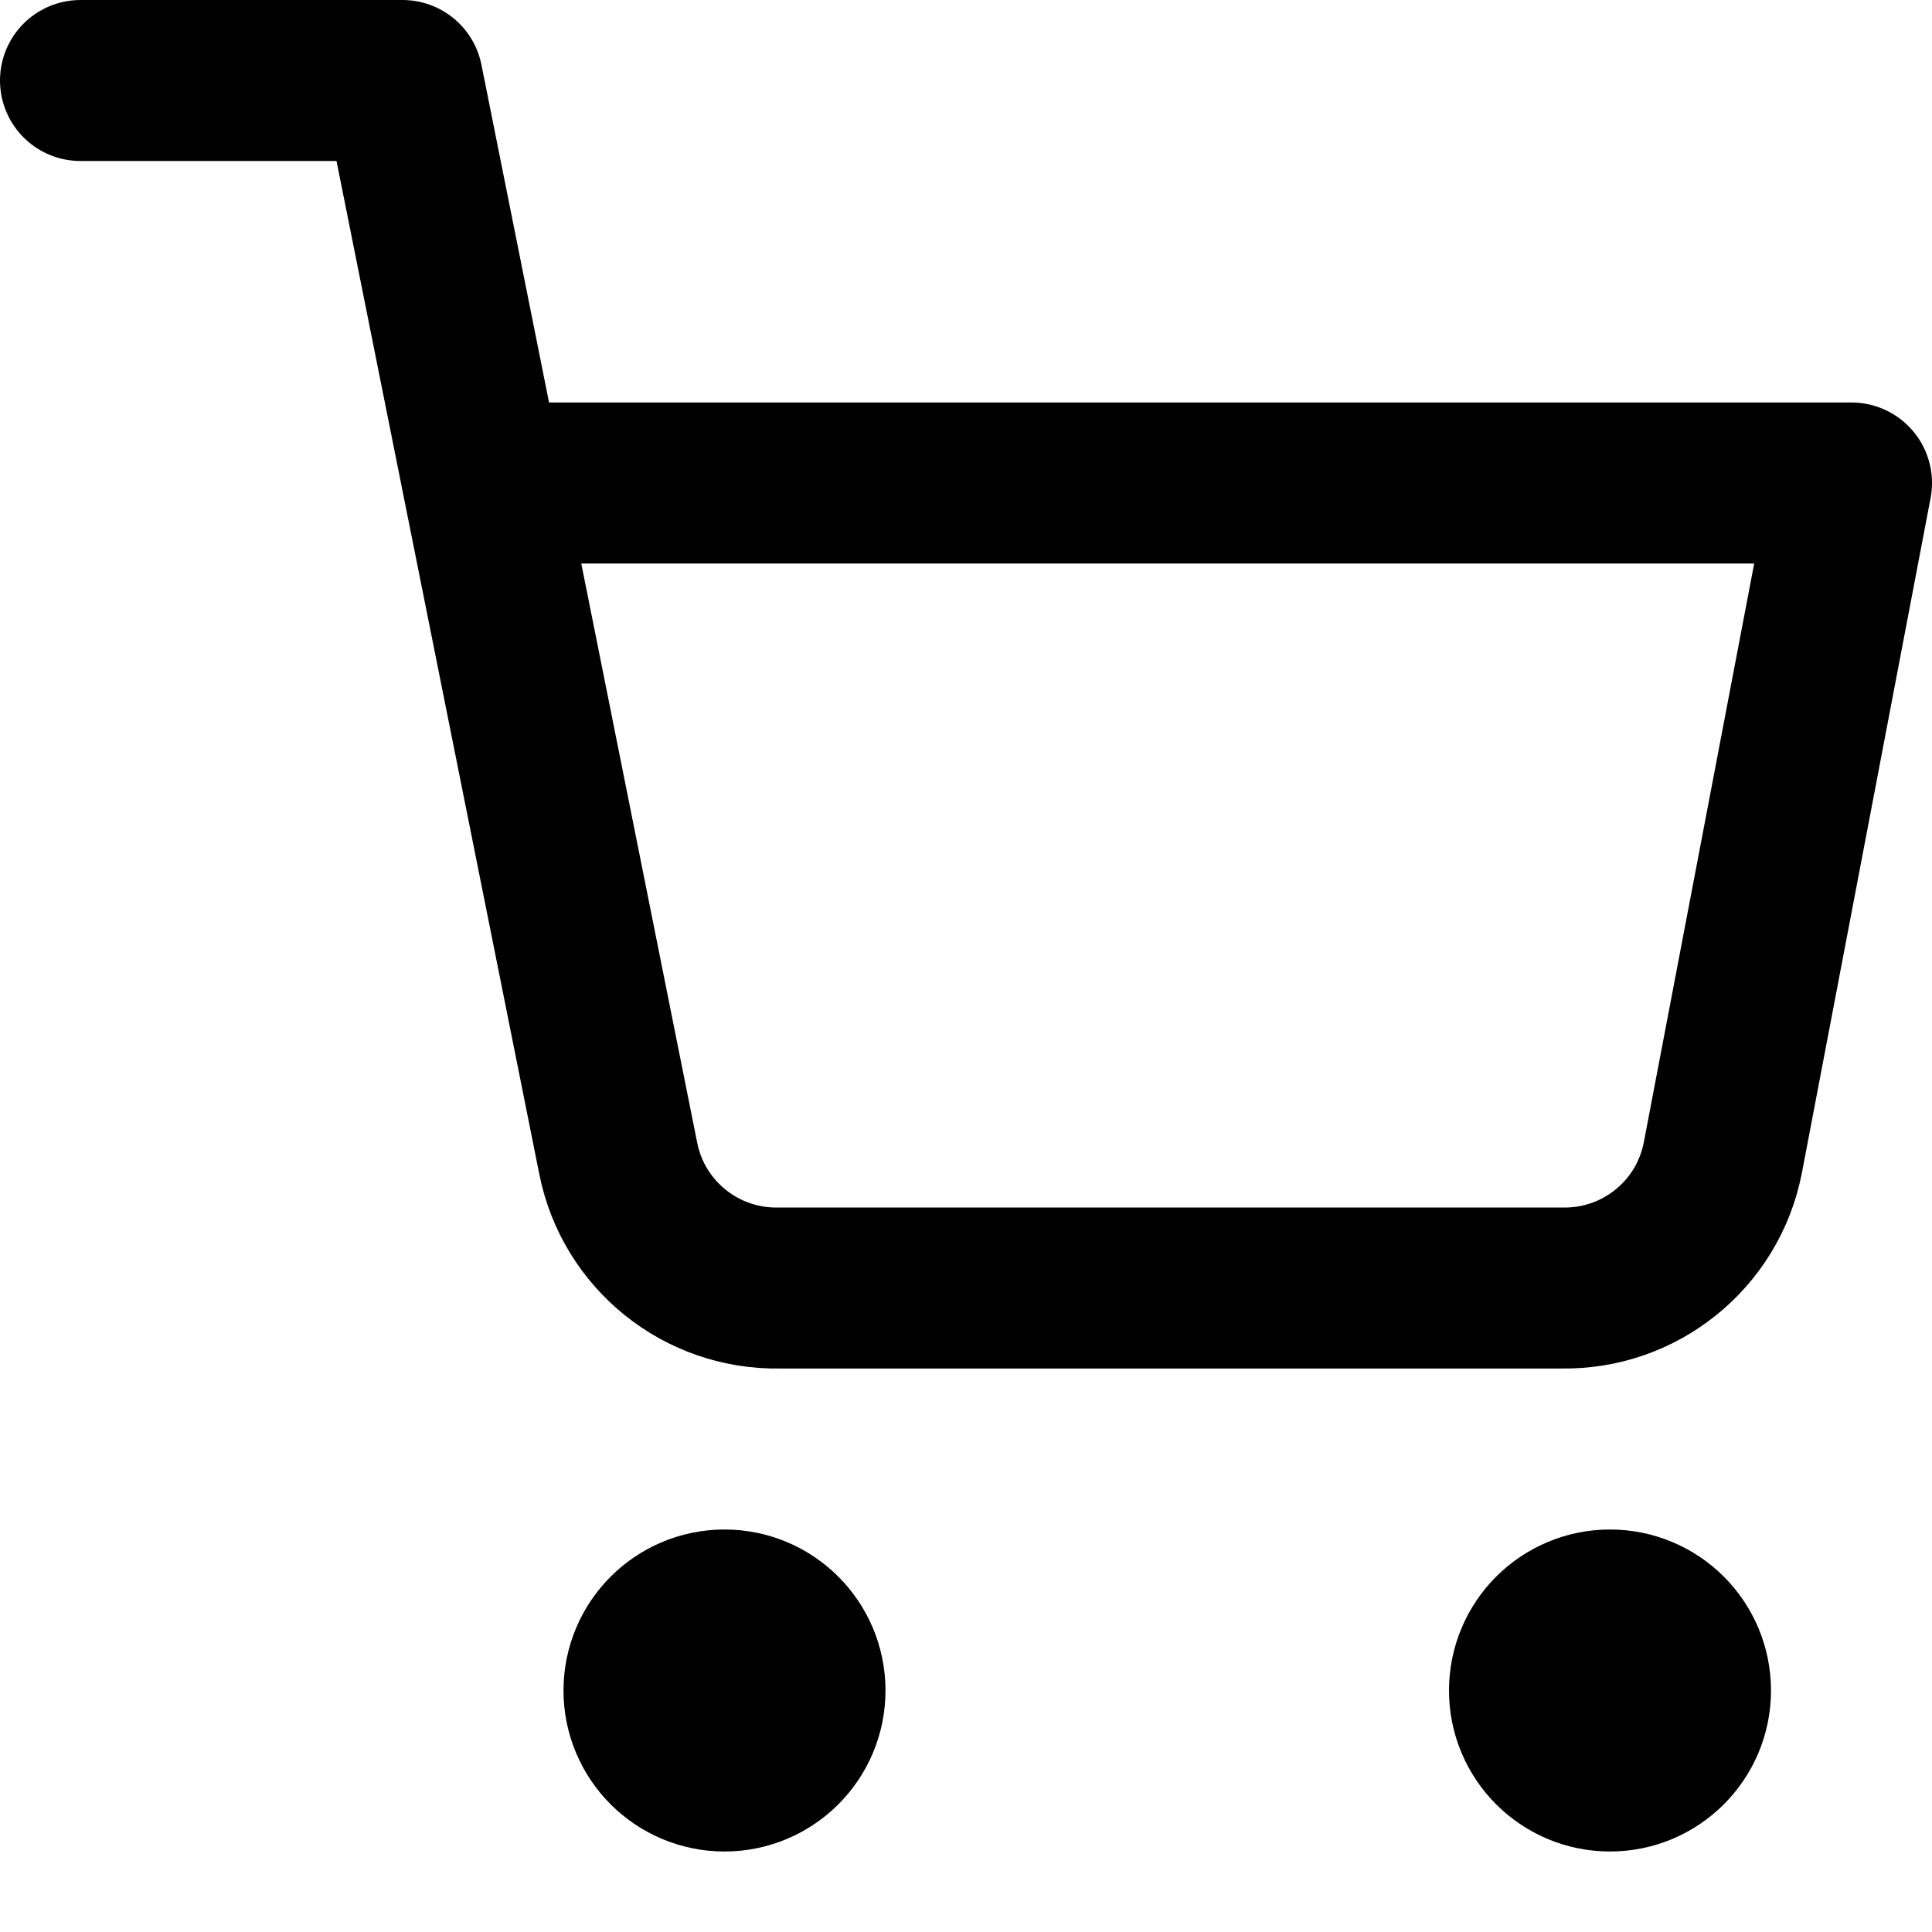
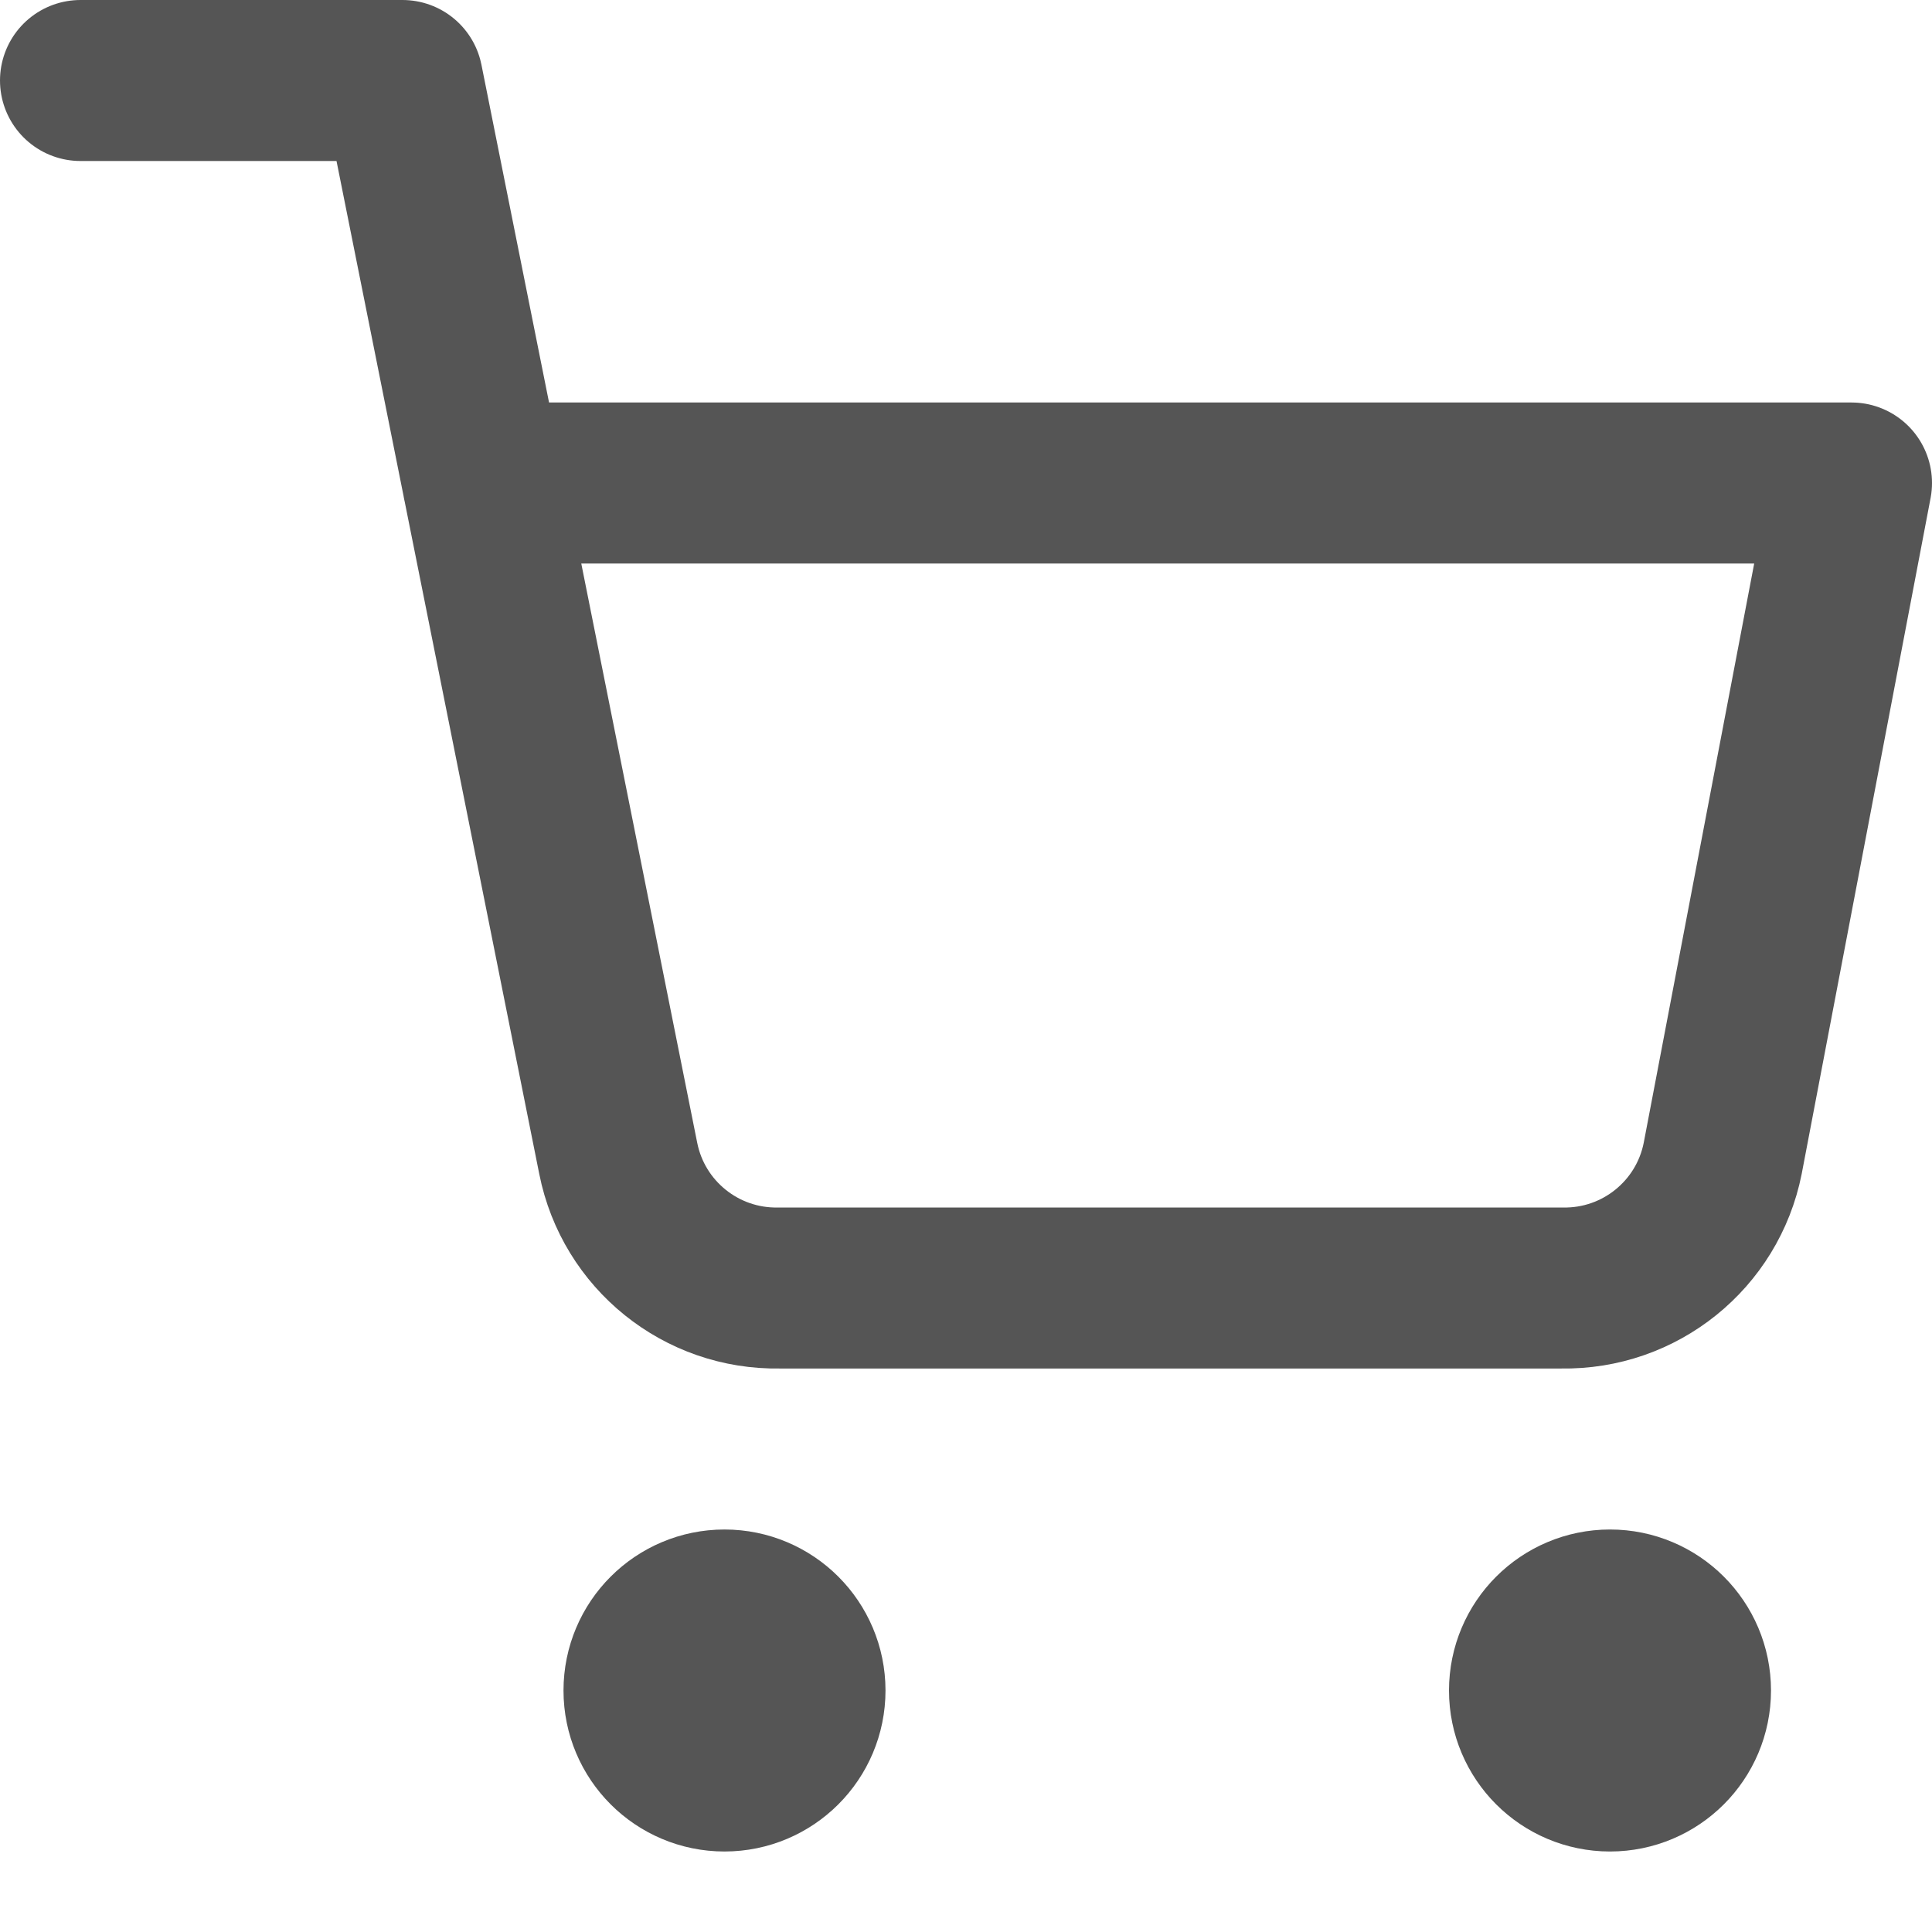
- <svg xmlns="http://www.w3.org/2000/svg" width="24" height="24" viewBox="0 0 24 24" fill="none" stroke="currentColor" stroke-width="2" stroke-linecap="round" stroke-linejoin="round" class="feather feather-shopping-cart">
+ <svg xmlns="http://www.w3.org/2000/svg" width="32" height="32" viewBox="0 0 24 24" fill="none" stroke="#555" stroke-width="2" stroke-linecap="round" stroke-linejoin="round" class="feather feather-shopping-cart">
  <circle cx="9" cy="21" r="1" />
  <circle cx="20" cy="21" r="1" />
  <path d="M1 1h4l2.68 13.39a2 2 0 0 0 2 1.61h9.72a2 2 0 0 0 2-1.61L23 6H6" />
</svg>
